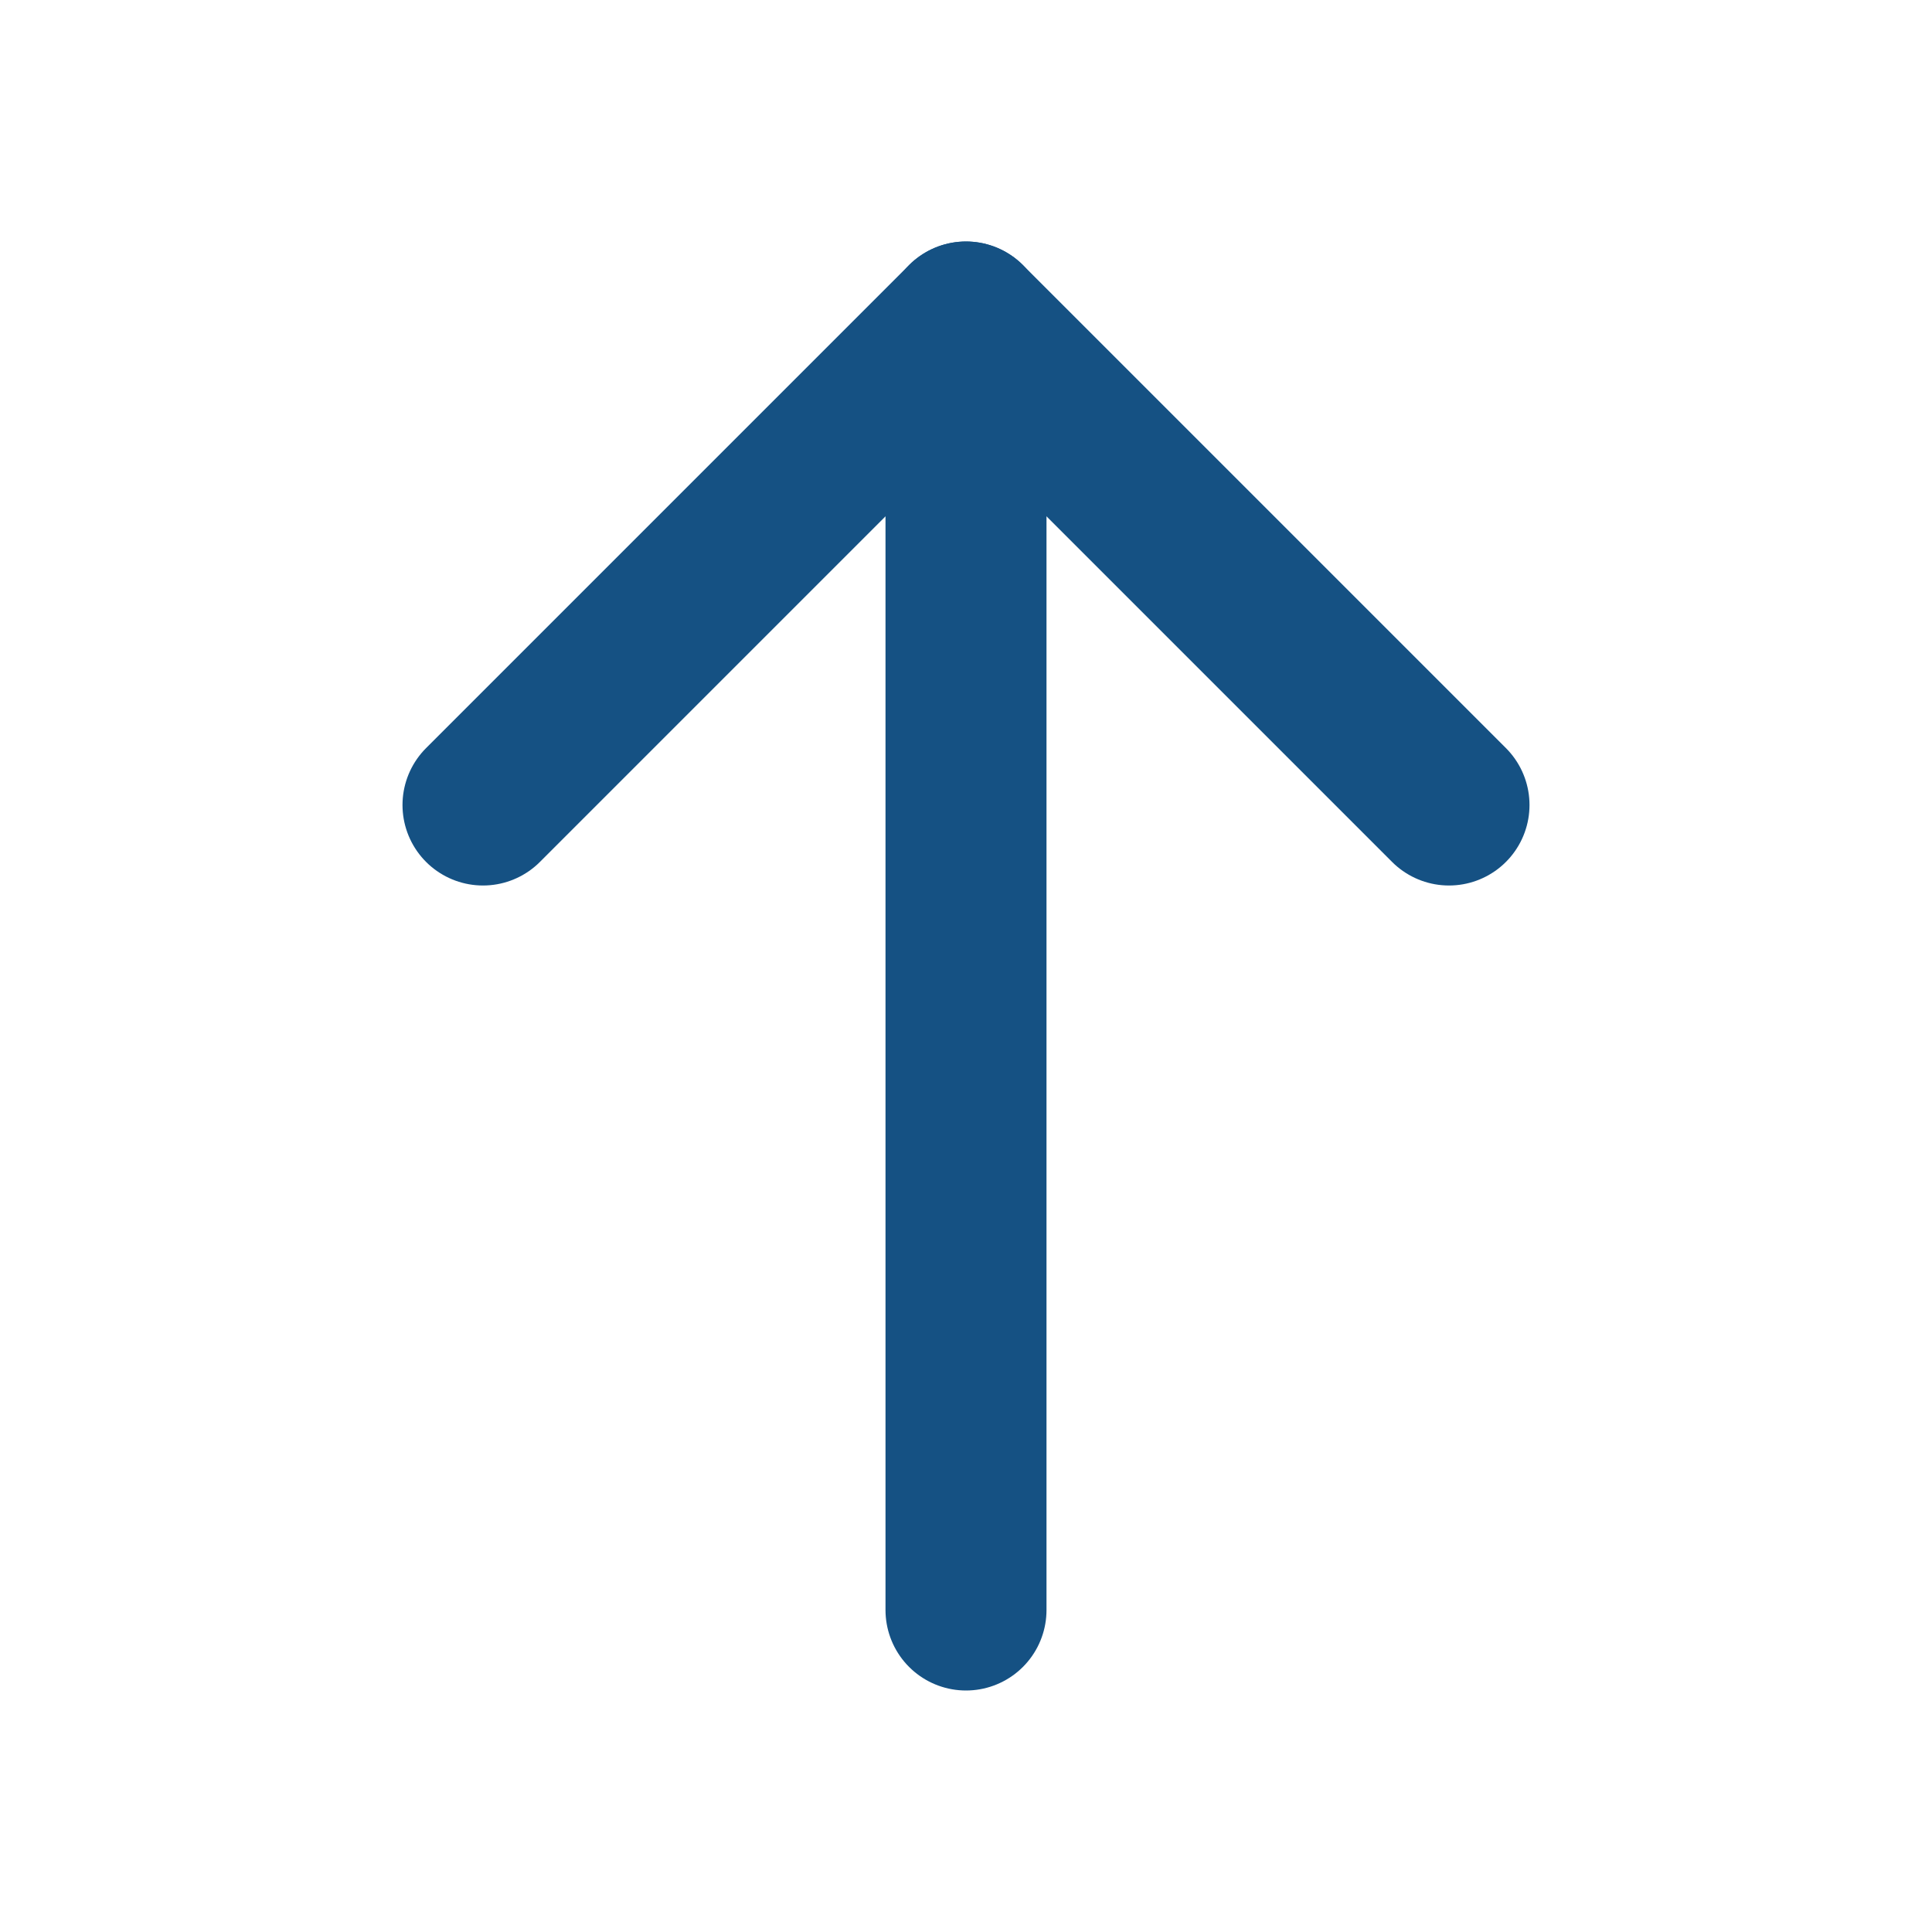
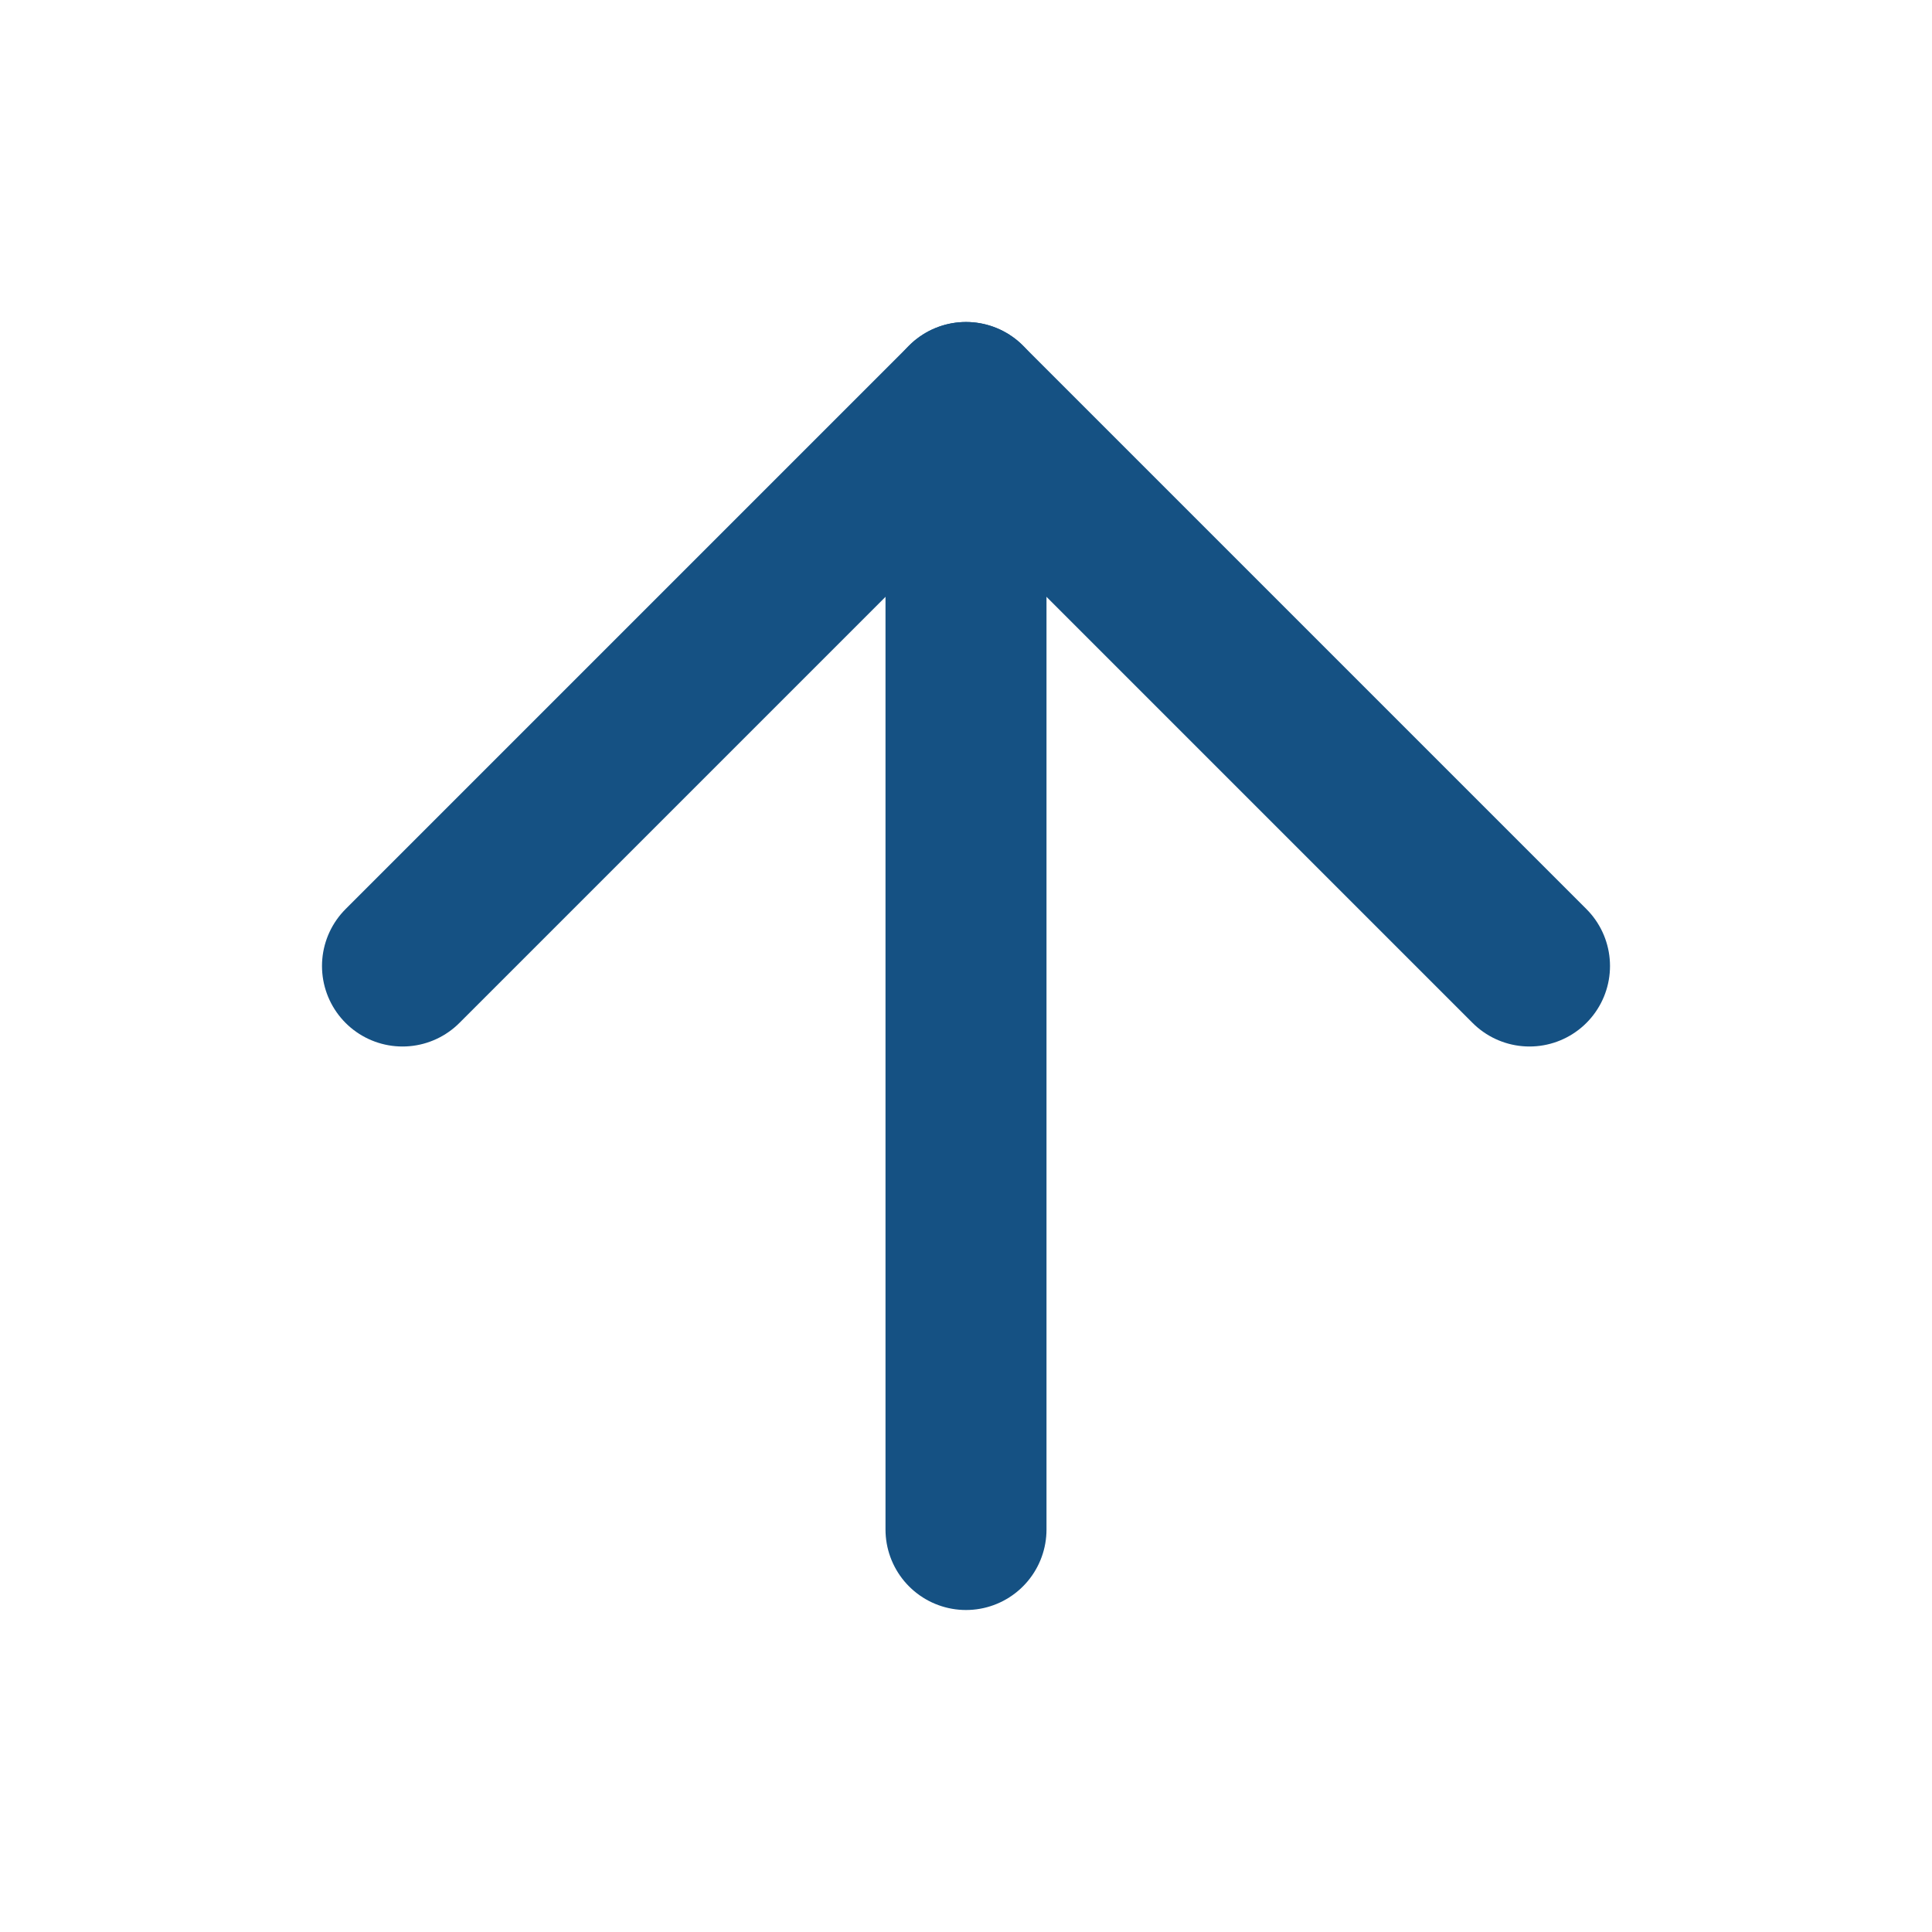
<svg xmlns="http://www.w3.org/2000/svg" width="24" height="24" viewBox="0 0 24 24" fill="none" stroke="#155183" stroke-width="2" stroke-linecap="round" stroke-linejoin="round" class="feather feather-arrow-up">
-   <line x1="12" y1="20" x2="12" y2="4" />
-   <polyline points="6 10 12 4 18 10" />
+   <line x1="12" y1="19" x2="12" y2="5" />
+   <polyline points="5 12 12 5 19 12" />
</svg>
